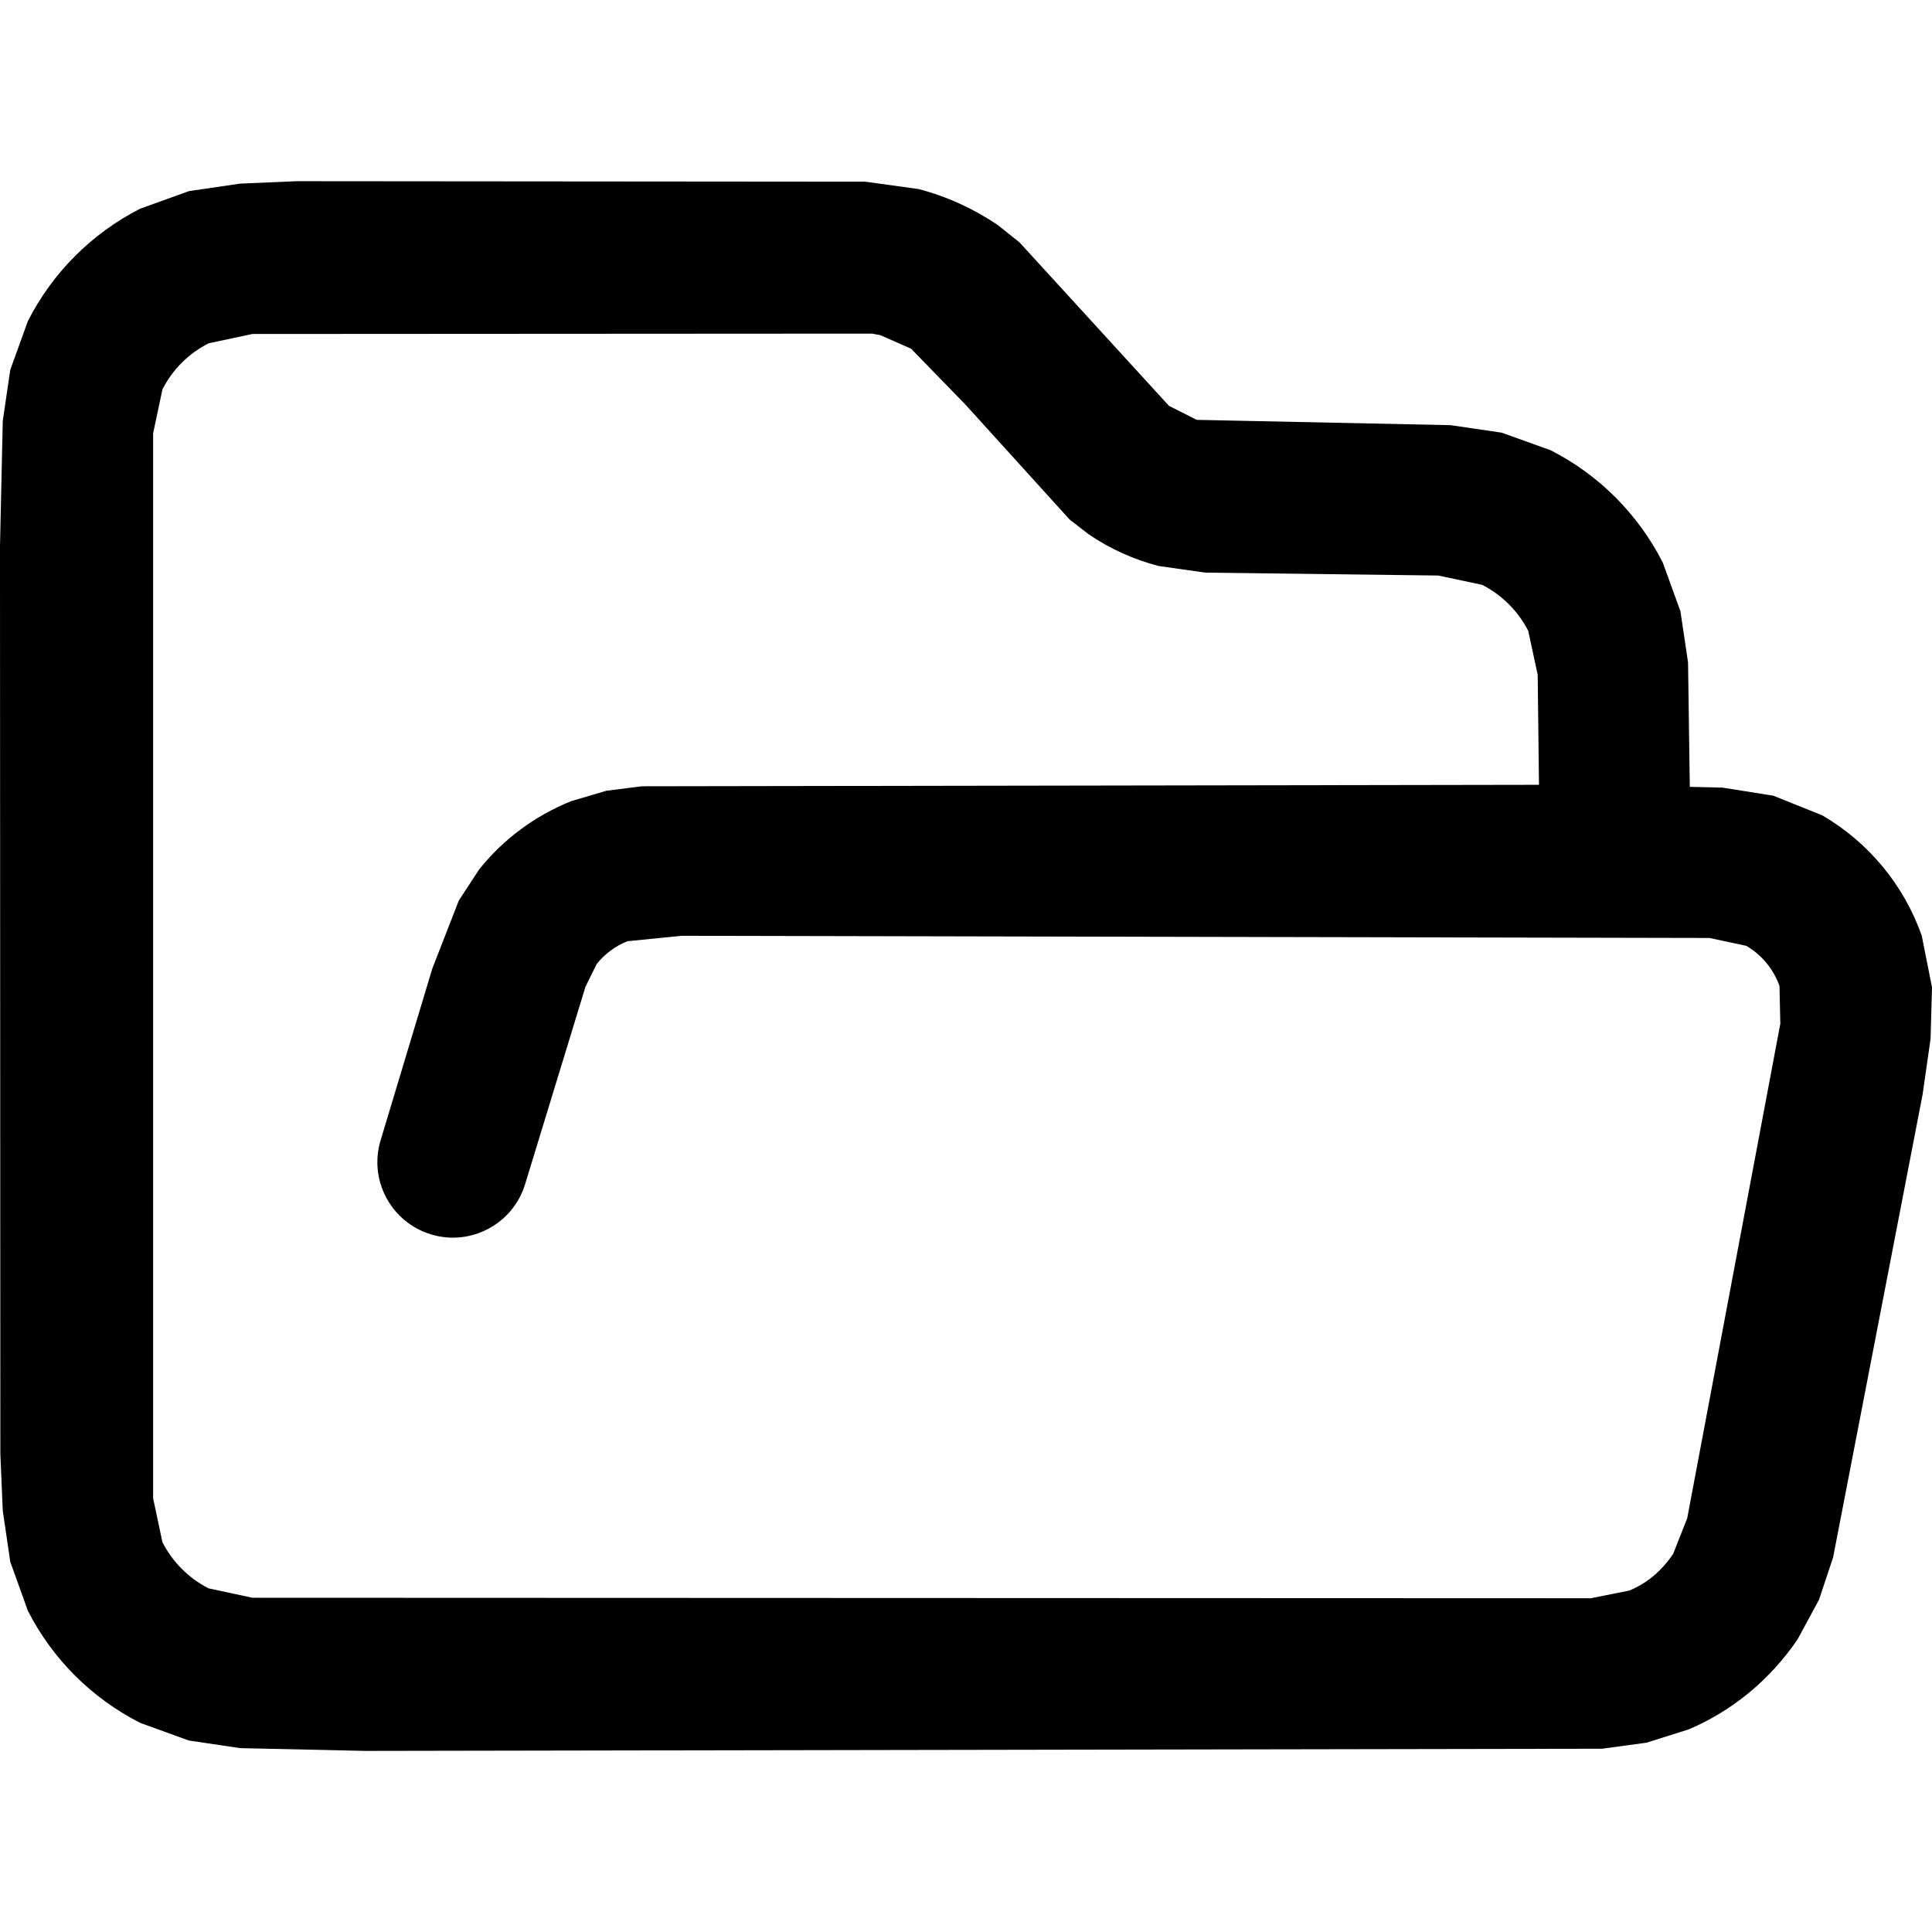
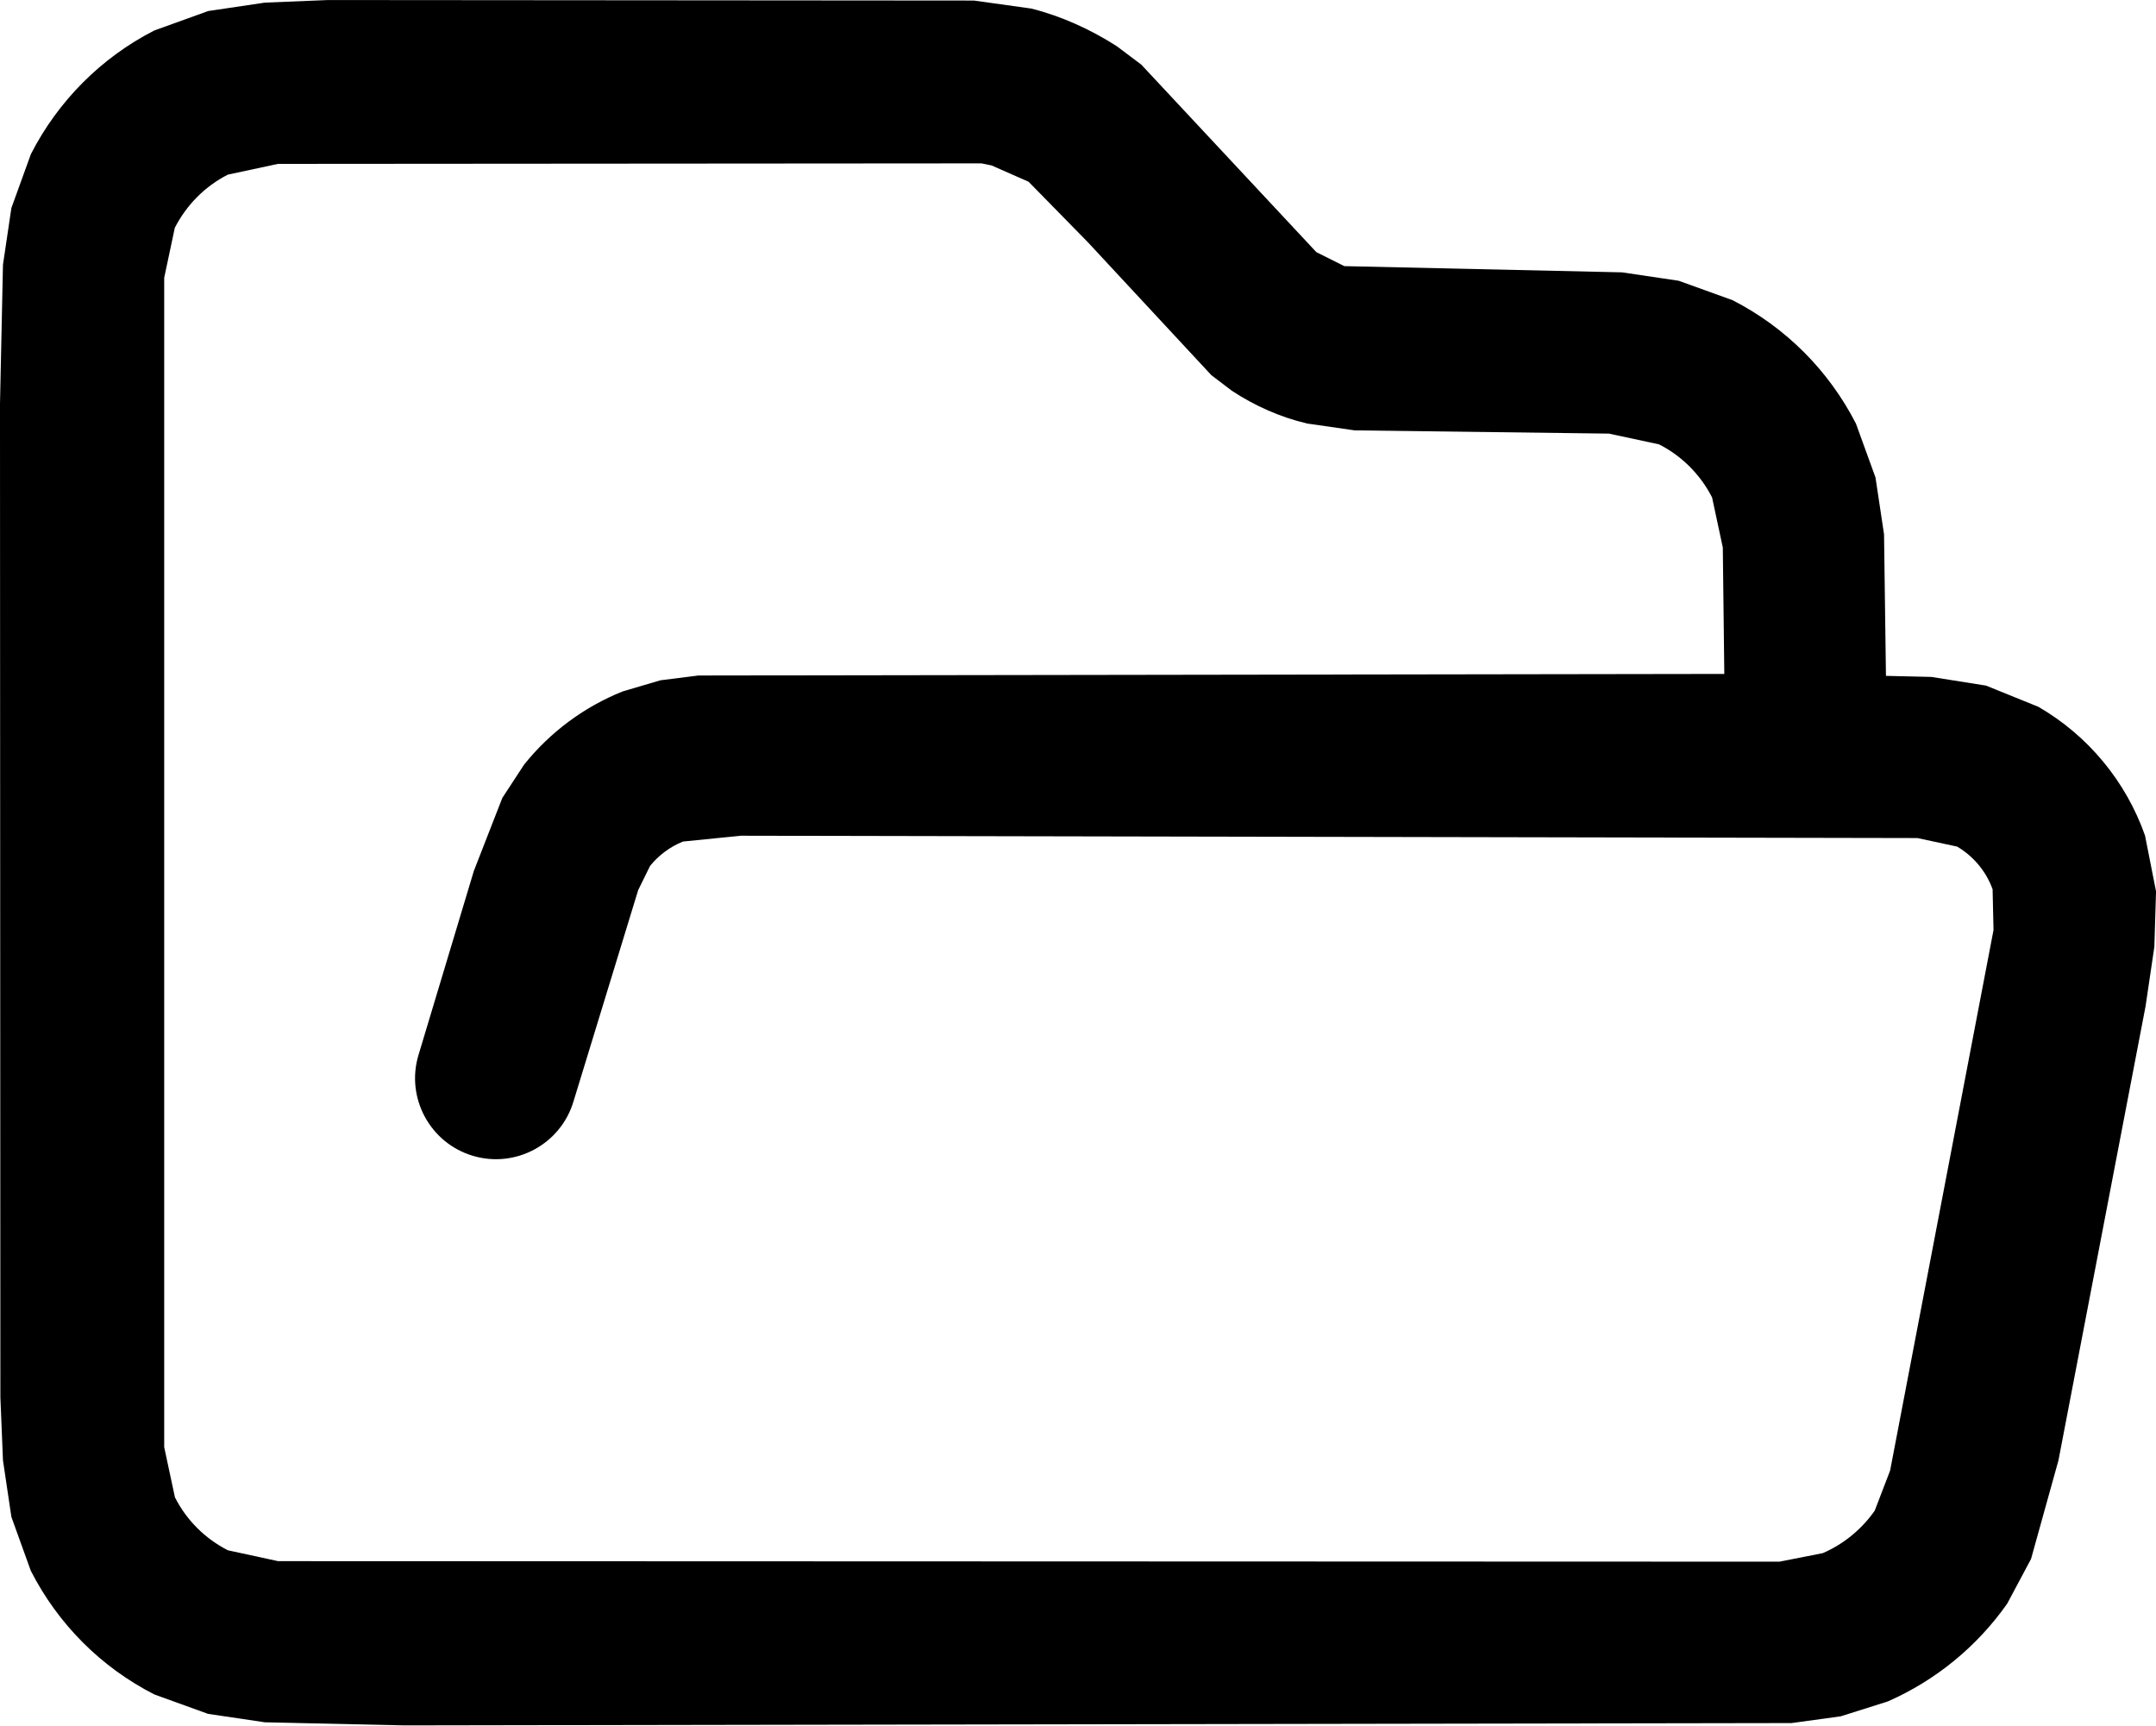
- <svg width="20" height="20" version="1.1" viewBox="0 0 12.776 10.38">
-   <g id="s" transform="matrix(0.79866 0 0 0.79866 -1.59738 -3.19678)">
-     <path d="M16 9.625L15.977 7.988L15.914 7.564L15.768 7.161C15.564 6.76 15.24 6.435 14.84 6.231L14.434 6.085L14.011 6.023L11.909 5.979L11.679 5.863L10.442 4.51L10.263 4.367C10.063 4.231 9.84 4.129 9.606 4.068L9.165 4.007L4.458 4.003L3.988 4.023L3.565 4.085L3.16 4.231C2.76 4.435 2.435 4.76 2.231 5.161L2.085 5.565L2.023 5.988L2 7.025L2.003 14.541L2.023 15.011L2.085 15.434L2.231 15.84C2.435 16.24 2.76 16.564 3.161 16.768L3.564 16.914L3.988 16.977L5.025 17L15.265 16.982L15.633 16.932L15.982 16.822C16.346 16.667 16.653 16.413 16.883 16.078L17.061 15.749L17.178 15.398L17.919 11.565L17.985 11.104L17.997 10.678L17.912 10.25C17.764 9.83 17.472 9.478 17.089 9.254L16.683 9.091L16.262 9.024L15.239 9L7.315 9.013L7.021 9.05L6.727 9.137C6.43 9.257 6.167 9.451 5.967 9.702L5.799 9.959L5.579 10.524L5.151 11.946C5.052 12.276 5.24 12.625 5.571 12.724C5.901 12.823 6.25 12.635 6.349 12.304L6.848 10.672L6.941 10.484C7.009 10.4 7.096 10.335 7.195 10.296L7.643 10.251L16.154 10.269L16.459 10.334C16.586 10.408 16.684 10.526 16.734 10.666L16.741 10.979L15.97 15.074L15.853 15.37C15.754 15.514 15.64 15.609 15.492 15.672L15.172 15.736L4.09 15.732L3.727 15.654C3.562 15.57 3.429 15.436 3.345 15.272L3.268 14.909L3.268 6.09L3.345 5.727C3.429 5.562 3.562 5.429 3.728 5.345L4.09 5.268L9.221 5.265L9.29 5.278L9.544 5.39L9.996 5.855L10.856 6.804L11.012 6.925C11.189 7.046 11.386 7.135 11.593 7.189L11.981 7.244L13.909 7.268L14.272 7.345C14.436 7.429 14.57 7.562 14.654 7.727L14.732 8.09L14.75 9.625C14.75 9.97 15.03 10.25 15.375 10.25C15.72 10.25 16 9.97 16 9.625Z" />
+ <svg width="18" height="14.402" version="1.1" viewBox="0 0 13.307 10.647">
+   <g id="s" transform="matrix(0.79866 0 0 0.79866 -1.33142 -2.66415)">
+     <path d="M16.25 9.167L16.227 7.464L16.161 7.025L16.01 6.609C15.8 6.199 15.467 5.865 15.056 5.655L14.64 5.505L14.202 5.44L12.056 5.392L11.84 5.284L10.487 3.835L10.298 3.693C10.097 3.564 9.874 3.462 9.638 3.402L9.194 3.34L4.202 3.336L3.714 3.356L3.276 3.421L2.86 3.571C2.449 3.781 2.116 4.116 1.906 4.526L1.755 4.943L1.69 5.381L1.667 6.458L1.67 14.131L1.69 14.619L1.755 15.056L1.905 15.472C2.115 15.884 2.448 16.218 2.86 16.428L3.275 16.578L3.714 16.643L4.792 16.667L15.513 16.649L15.892 16.597L16.256 16.482C16.625 16.32 16.946 16.058 17.179 15.726L17.363 15.381L17.575 14.619L18.248 11.111L18.316 10.651L18.329 10.223L18.244 9.792C18.097 9.374 17.805 9.02 17.42 8.797L17.015 8.633L16.593 8.566L15.568 8.542L7.065 8.555L6.771 8.592L6.479 8.678C6.18 8.798 5.918 8.993 5.717 9.244L5.549 9.501L5.329 10.065L4.901 11.488C4.802 11.818 4.99 12.167 5.321 12.266C5.651 12.365 6 12.177 6.099 11.846L6.599 10.213L6.691 10.026C6.758 9.943 6.846 9.878 6.945 9.838L7.392 9.793L16.485 9.811L16.792 9.877C16.919 9.952 17.017 10.07 17.066 10.207L17.073 10.522L16.274 14.698L16.155 15.008C16.054 15.152 15.915 15.266 15.754 15.336L15.419 15.402L3.816 15.398L3.428 15.314C3.252 15.224 3.109 15.082 3.019 14.905L2.936 14.517L2.936 5.482L3.018 5.096C3.108 4.92 3.251 4.775 3.428 4.685L3.815 4.602L9.252 4.598L9.33 4.614L9.616 4.74L10.072 5.205L11.029 6.235L11.187 6.355C11.365 6.472 11.561 6.559 11.768 6.608L12.136 6.661L14.101 6.686L14.488 6.769C14.665 6.859 14.808 7.003 14.898 7.179L14.981 7.566L15 9.167C15 9.512 15.28 9.792 15.625 9.792C15.97 9.792 16.25 9.512 16.25 9.167Z" />
  </g>
</svg>
